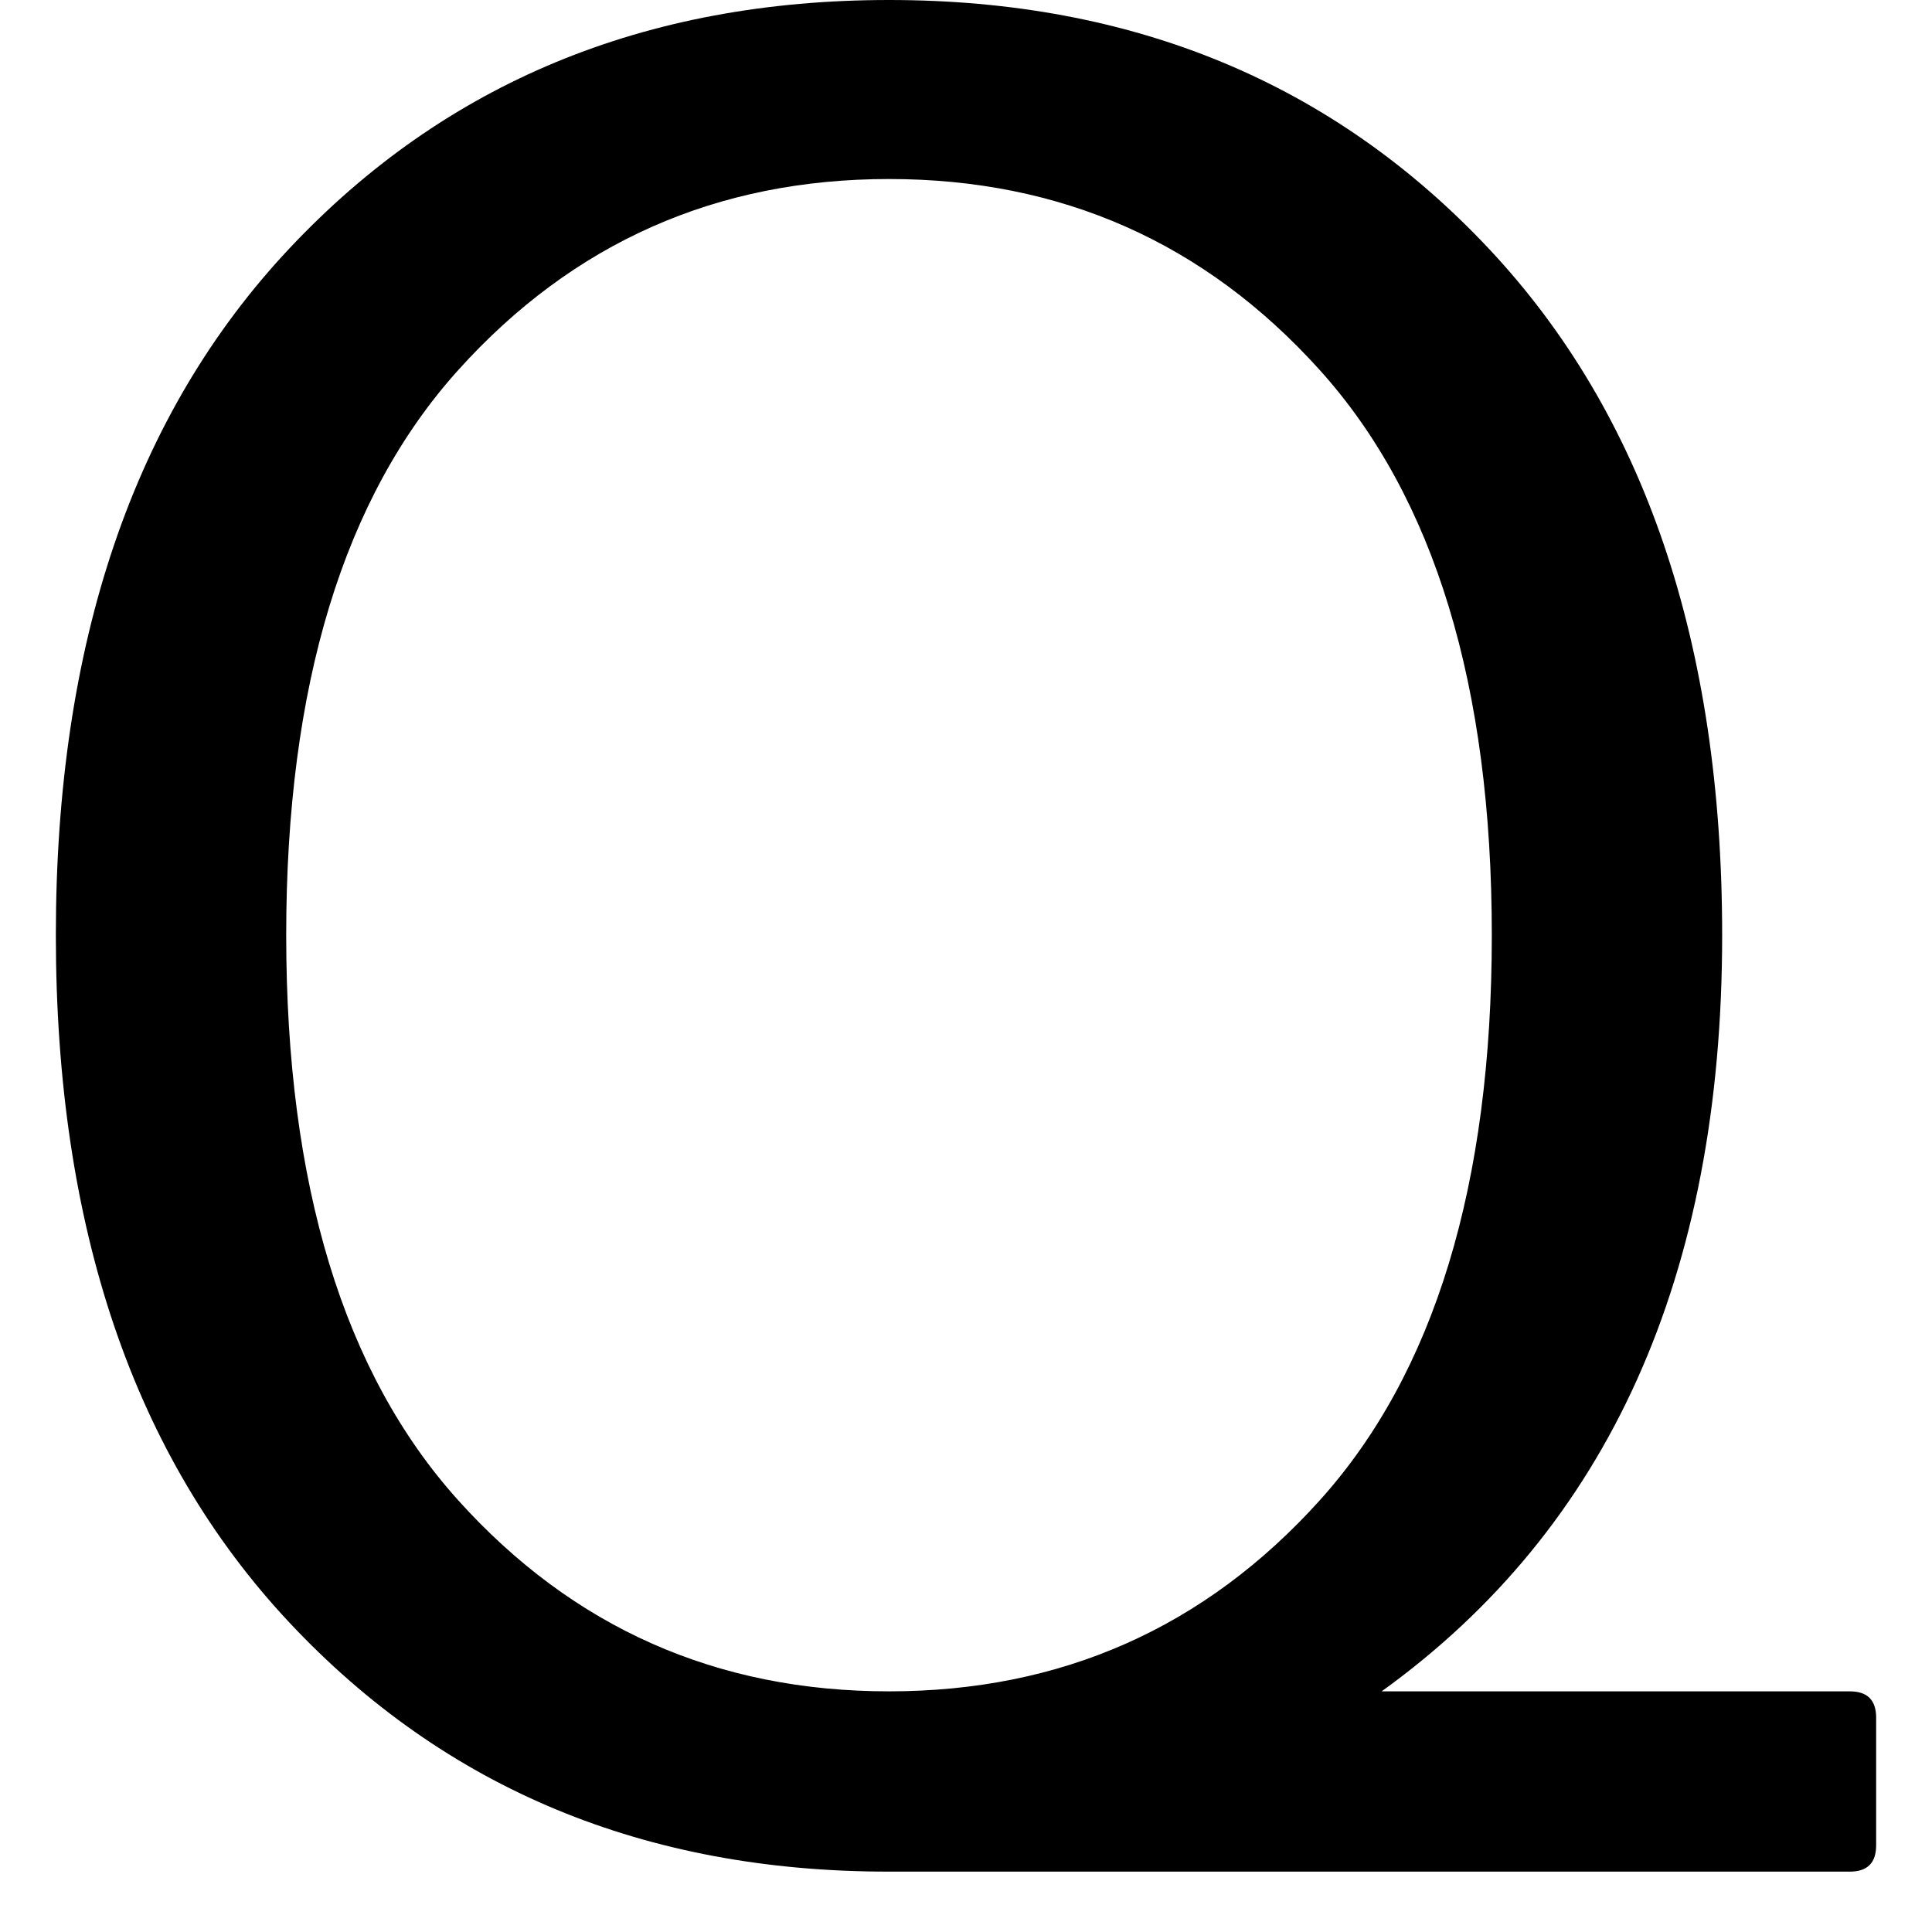
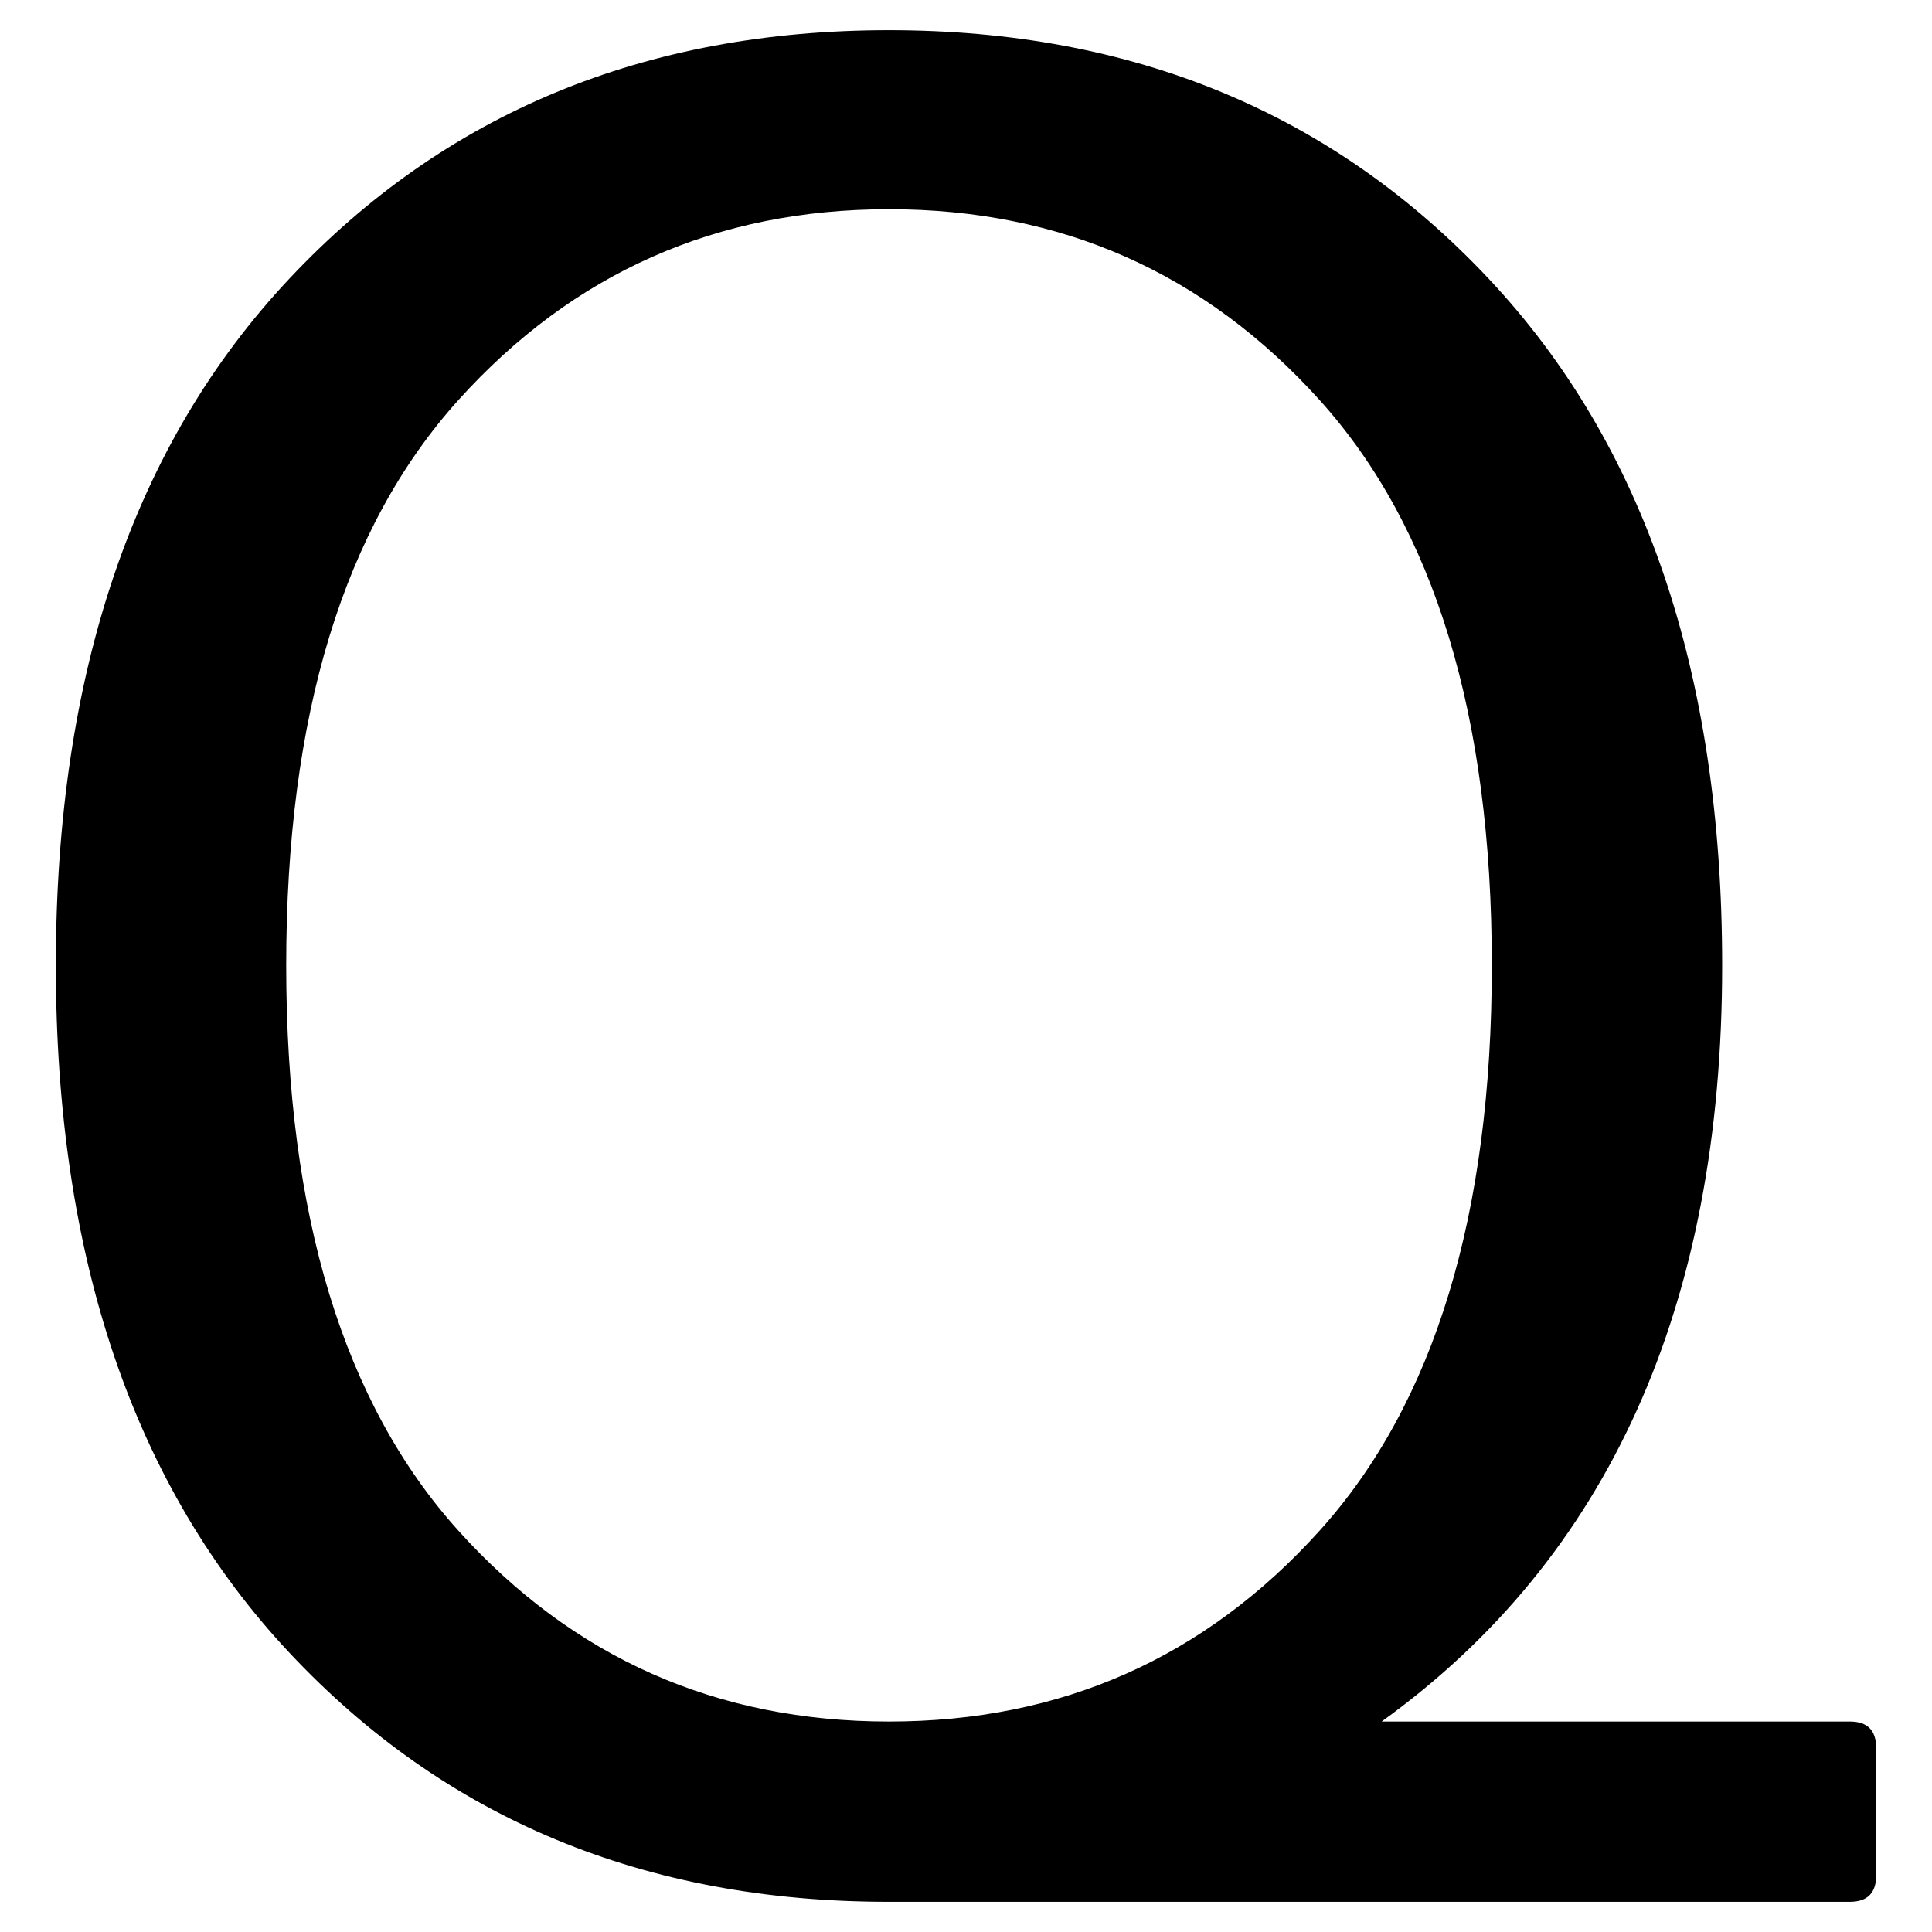
<svg xmlns="http://www.w3.org/2000/svg" height="512" width="512">
  <style>
path { fill: black; fill-rule: nonzero; }
</style>
-   <g transform="translate(8) scale(0.3317726) translate(-102.5, 1464) scale(1, -1)">
+   <g transform="translate(8 8) scale(0.3317726) translate(-102.5 1464) scale(1 -1)">
    <path d="M1454,717 q0,-408,-272,-604 l374,0 q21,0,21,-21 l0,-102 q0,-21,-21,-21 l-768,0 q-292,0,-478.5,199 q-186.5,199,-186.5,549 q0,350,186.5,548.5 q186.5,198.5,479,198.5 q292.5,0,479,-198.5 q186.5,-198.5,186.5,-548.5 z M1132.5,1168.5 q-137.5,152.5,-344,152.5 q-206.5,0,-344,-152.5 q-137.5,-152.5,-137.5,-451.5 q0,-299,137.5,-451.5 q137.5,-152.5,344,-152.5 q206.5,0,344,152.5 q137.5,152.5,137.5,451.5 q0,299,-137.5,451.5 z" />
  </g>
</svg>
